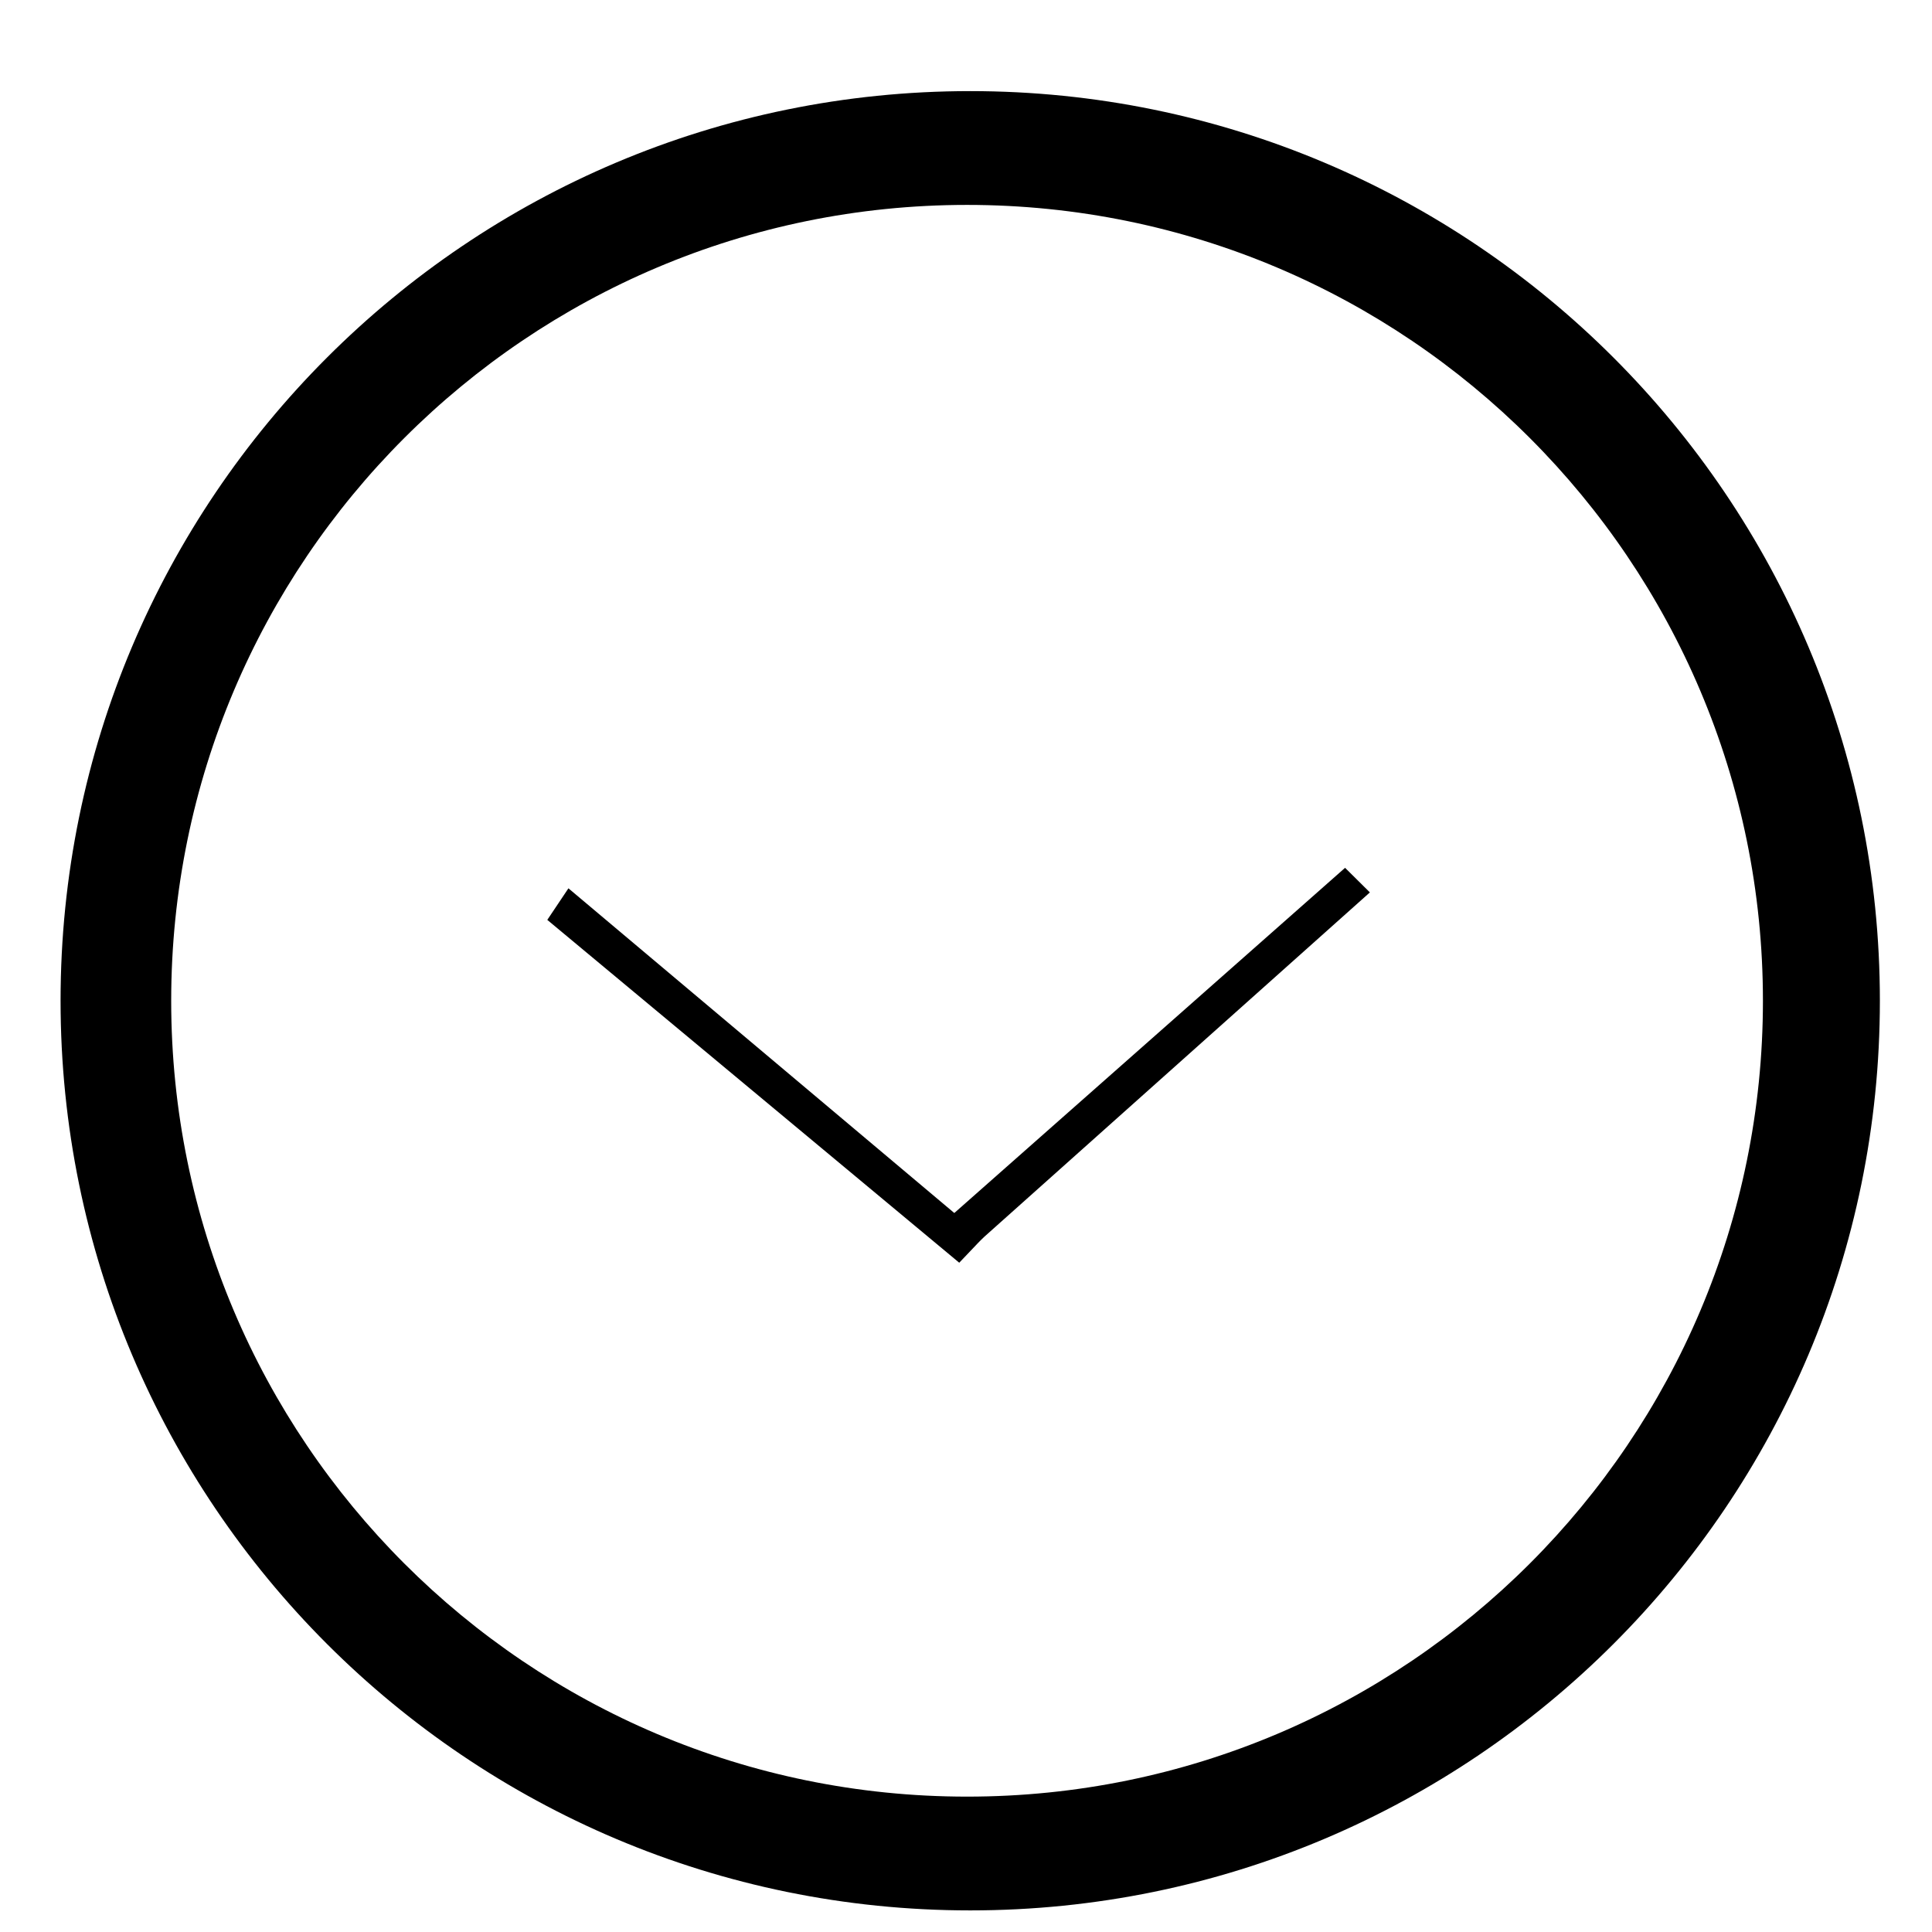
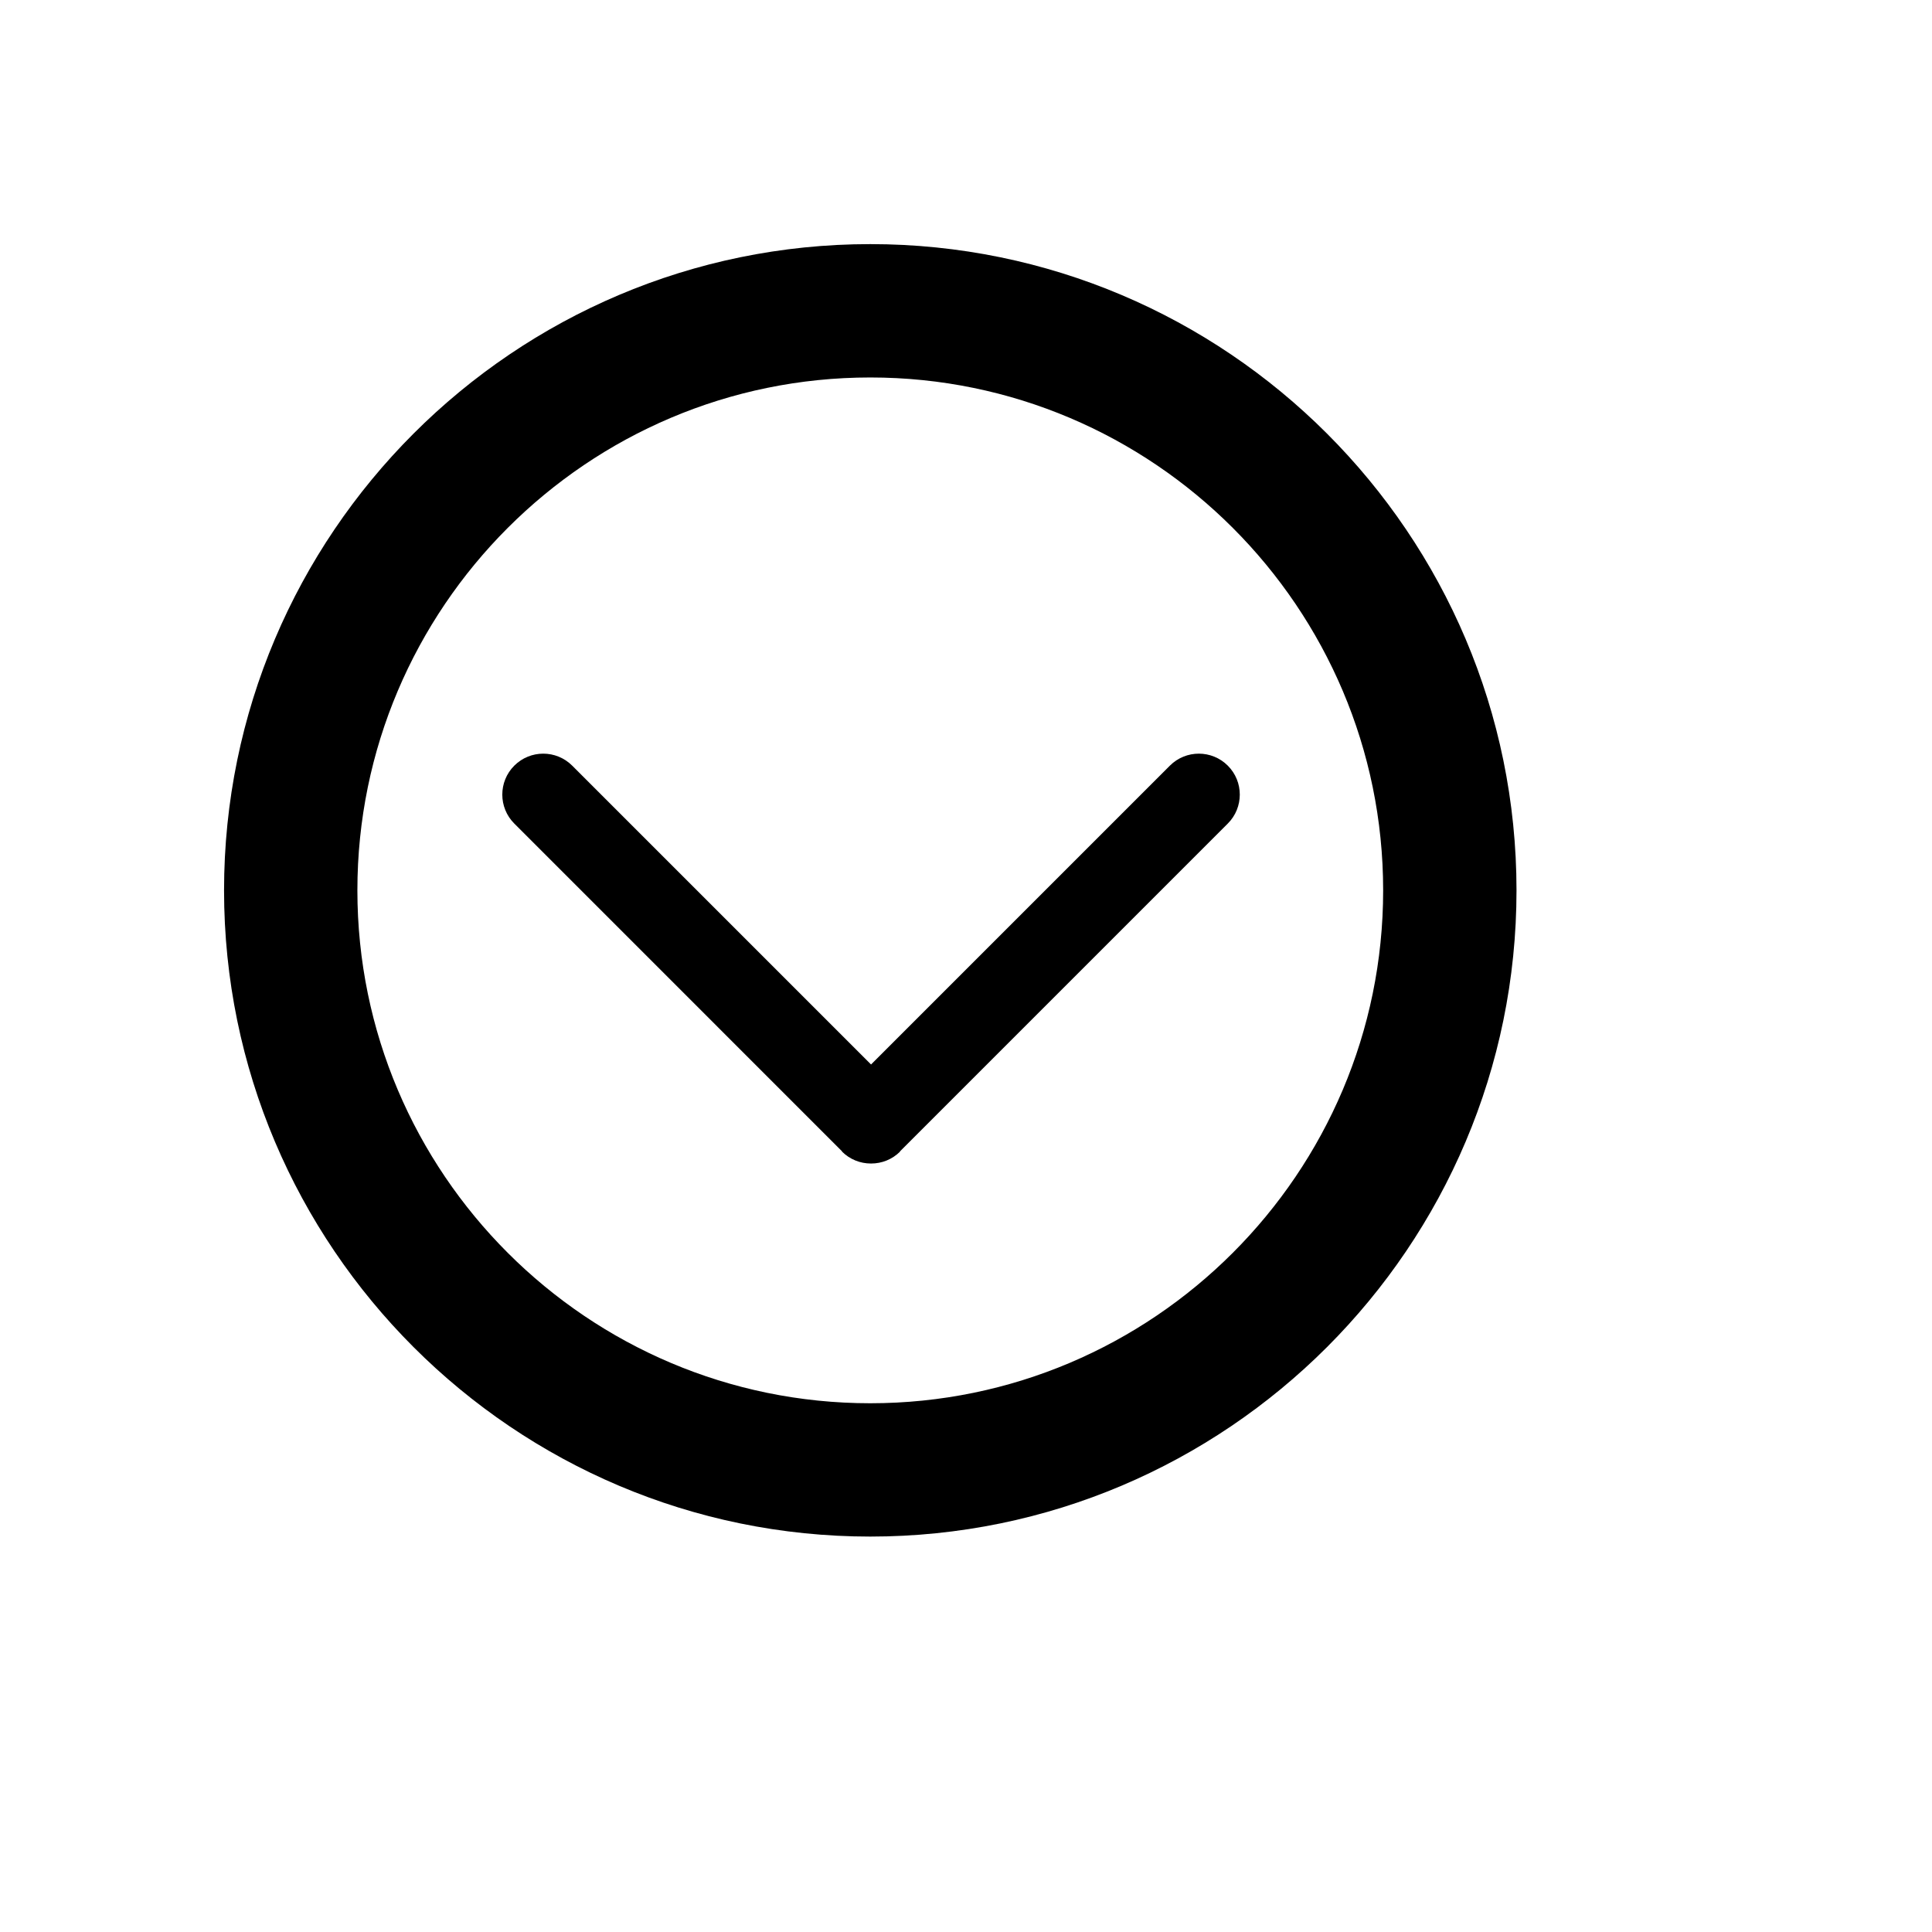
- <svg xmlns="http://www.w3.org/2000/svg" version="1.1" id="Layer_1" x="0px" y="0px" width="100px" height="100px" viewBox="0 0 100 100" enable-background="new 0 0 100 100" xml:space="preserve">
-   <ellipse cx="197.327" cy="15.819" rx="19.364" ry="19.577" />
-   <polyline points="187.566,50.479 197.148,40.792 207.458,50.327 197.986,79.801 187.566,50.479 " />
-   <polyline points="186.063,45.872 187.203,48.787 196.223,39.792 " />
-   <polyline points="208.591,45.872 207.637,48.677 198.186,39.683 " />
-   <path d="M193.361,89.152l-16.805-50.5c0,0-17.102-2.909-19.086,6.916v36.636" />
-   <path d="M237.195,82.203V45.567c-1.985-9.825-19.088-6.916-19.088-6.916l-16.803,50.501 M229.542,70.7H218.25l-1-10.563h13.292  L229.542,70.7z" />
-   <rect x="219.25" y="61.875" width="9.48" height="1.042" />
-   <polygon points="-229.52,-264.188 -239.152,-258.821 -205.845,-258.821 -214.84,-264.188 " />
-   <path d="M-139.569,138.422c0,1.332-1.08,2.411-2.411,2.411h-4.196c-1.331,0-2.411-1.079-2.411-2.411l0,0  c0-1.332,1.08-2.411,2.411-2.411h4.196C-140.649,136.011-139.569,137.09-139.569,138.422L-139.569,138.422z" />
-   <path d="M-91.5,125.875c0,0,3.009,9.75,14.004,9.25" />
-   <path d="M-242.995-256.659c-16.44,6.478-5.729,34.149-5.729,34.149l28.013,0.011l-1.44-23.579L-242.995-256.659z" />
-   <path d="M-201.49-256.667c16.44,6.478,5.729,34.149,5.729,34.149l-26.527,0.01l0.136-23.57L-201.49-256.667z" />
-   <path d="M-54.454,124.383l-2.687-0.73c0,0,4.284-1.814,4.792-2.396c0.508-0.581,0.726-10.528,0.726-10.528s6.752-10.455,15.174,0  v7.986c0,0,2.687,4.938,4.356,5.083c1.669,0.146-1.815,0.585-1.815,0.585s1.705,0.794,2.268,0.794s-3.134,5.519-6.041,3.776  l-1.6-2.979l-0.726-2.031l-2.033-1.309c0,0-2.323-1.017-2.904-1.017s-1.888,0-1.888,0h-1.943l-1.542,0.728l-0.581,0.58l-0.073,0.436  l1.307,1.889c0,0-1.67,4.021-3.267,4.043c0,0-5.308-0.938-3.558-3.825C-54.737,122.579-54.454,124.383-54.454,124.383z" />
-   <circle cx="55.13" cy="146.365" r="16.251" />
-   <circle cx="92.68" cy="146.365" r="16.251" />
-   <polygon points="129.053,174.05 129.053,203.505 110.77,196.396 110.77,181.837 " />
-   <path d="M105.574,165.869H43.283c-3.421,0-6.195,2.773-6.195,6.196v33.424c0,3.423,2.774,6.196,6.195,6.196h62.291  c3.422,0,6.195-2.773,6.195-6.196v-25.268v-8.156C111.77,168.643,108.996,165.869,105.574,165.869z M92.55,201.478H56.308v-25.4  H92.55V201.478z M102.152,178.325c-1.882,0-3.407-1.526-3.407-3.408s1.525-3.407,3.407-3.407s3.407,1.525,3.407,3.407  S104.034,178.325,102.152,178.325z" />
-   <ellipse cx="-154.561" cy="-47.604" rx="14.969" ry="14.818" />
-   <ellipse cx="-184.5" cy="-47.604" rx="14.969" ry="14.818" />
-   <polygon points="-130.401,-36.728 -130.401,-11.702 -150.361,-18.089 -150.361,-29.582 " />
-   <rect x="-176.244" y="-12.702" width="15.193" height="16.229" />
-   <rect x="-171.75" y="2.528" width="6.419" height="26.965" />
-   <path d="M-184.162,30.636" />
-   <polygon points="-186.719,25.785 -175.211,-2.035 -171.75,3.528 -183.129,28.352 " />
-   <polygon points="-150.362,25.785 -161.87,-2.035 -165.331,3.528 -153.952,28.352 " />
-   <path d="M-191.784-34.155v22.454h44.151v-16.935v-5.519H-191.784z M-150.361-14.792h-3.075v-16.822h3.075V-14.792z" />
-   <path d="M108.932-162.246c-26.371,0-47.75,21.379-47.75,47.75c0,26.372,21.379,47.75,47.75,47.75c26.372,0,47.75-21.378,47.75-47.75  C156.682-140.867,135.304-162.246,108.932-162.246z M92.17-106.848v7.025h-7.025v-7.025H92.17z M99.195-113.881v7.025H92.17v-7.025  H99.195z M106.133-120.943v7.025h-7.025v-7.025H106.133z M113.07-128.006v7.025h-7.025v-7.025H113.07z M120.136-121.006v7.025  h-7.025v-7.025H120.136z M127.161-113.943v7.025h-7.025v-7.025H127.161z M134.16-106.926v7.025h-7.025v-7.025H134.16z" />
-   <path d="M50.219,4.716c-26.004,0-47.084,21.08-47.084,47.083c0,26.003,21.08,47.083,47.084,47.083  c26.003,0,47.083-21.08,47.083-47.083C97.302,25.796,76.222,4.716,50.219,4.716z M50.056,92.993  C27.305,92.993,8.861,74.55,8.861,51.8c0-22.75,18.443-41.194,41.194-41.194c22.75,0,41.194,18.443,41.194,41.194  C91.25,74.55,72.806,92.993,50.056,92.993z" />
-   <polygon points="29.422,45.979 28.328,47.613 49.65,65.358 50.896,64.049 " />
-   <polygon points="49.972,64.886 48.83,63.284 69.621,44.918 70.905,46.191 " />
-   <circle cx="-467.445" cy="-104.462" r="5.937" />
-   <polygon points="-442.482,-145.438 -439.768,-142.724 -463.188,-108.595 -466.011,-110.399 " />
-   <polygon points="-464.563,-98.526 -442.482,-75.359 -437.921,-81.729 -462.274,-101.552 " />
-   <rect x="-519.874" y="-108.595" width="15.348" height="5.725" />
-   <rect x="-413.016" y="-108.595" width="15.348" height="5.725" />
-   <rect x="-472.236" y="-163.616" transform="matrix(0.0151 -0.9999 0.9999 0.0151 -296.8074 -622.8329)" width="15.348" height="5.725" />
-   <rect x="-473.684" y="-55.02" transform="matrix(0.0151 -0.9999 0.9999 0.0151 -406.8166 -517.3268)" width="15.348" height="5.725" />
-   <polygon points="-499.604,-24.97 -490.047,-20.916 -494.825,-0.066 -509.16,-5.857 " />
-   <polygon points="-405.342,-19.757 -395.642,-24.97 -382.321,1.093 -397.668,8.5 " />
-   <path d="M-507.986-155.092c0,0-61.704,65.52,57.69,128.066v5.207c0,0-130.809-42.983-64.204-133.273H-507.986z" />
-   <path d="M-406.052-182.313c0,0-61.704,65.52,57.69,128.066v5.207c0,0-130.809-42.983-64.204-133.273H-406.052z" />
-   <path d="M254.046,282.677h-69.593c-5.055,0-9.154,4.098-9.154,9.154v59.584c0,5.057,4.1,9.154,9.154,9.154h69.593  c5.055,0,9.154-4.098,9.154-9.154v-59.584C263.2,286.774,259.101,282.677,254.046,282.677z M258.511,312.88  c0,5.455-4.515,9.878-10.079,9.878h-58.069c-5.567,0-10.079-4.423-10.079-9.878v-11.207c0-5.455,4.512-9.879,10.079-9.879h58.069  c5.564,0,10.079,4.424,10.079,9.879V312.88z" />
-   <path d="M199.584,297.978c0,2.697-2.188,4.885-4.886,4.885l0,0c-2.698,0-4.885-2.188-4.885-4.885v-18.593  c0-2.697,2.187-4.885,4.885-4.885l0,0c2.698,0,4.886,2.188,4.886,4.885V297.978z" />
-   <path d="M215.262,297.978c0,2.697-2.188,4.885-4.885,4.885l0,0c-2.699,0-4.885-2.188-4.885-4.885v-18.593  c0-2.697,2.186-4.885,4.885-4.885l0,0c2.697,0,4.885,2.188,4.885,4.885V297.978z" />
-   <path d="M232.759,297.978c0,2.697-2.188,4.885-4.887,4.885l0,0c-2.698,0-4.885-2.188-4.885-4.885v-18.593  c0-2.697,2.187-4.885,4.885-4.885l0,0c2.698,0,4.887,2.188,4.887,4.885V297.978z" />
-   <path d="M249.118,297.978c0,2.697-2.188,4.885-4.887,4.885l0,0c-2.697,0-4.884-2.188-4.884-4.885v-18.593  c0-2.697,2.187-4.885,4.884-4.885l0,0c2.698,0,4.887,2.188,4.887,4.885V297.978z" />
-   <rect x="448.255" y="73.925" width="10.593" height="75.459" />
-   <rect x="524.034" y="73.925" width="10.59" height="75.459" />
-   <rect x="448.255" y="137.915" width="86.369" height="11.469" />
-   <rect x="464.412" y="95.676" width="11.128" height="10.521" />
-   <rect x="485.876" y="95.676" width="11.129" height="10.521" />
-   <rect x="507.724" y="95.676" width="11.127" height="10.521" />
-   <rect x="464.412" y="117.115" width="11.128" height="10.522" />
-   <rect x="485.876" y="117.115" width="11.129" height="10.522" />
-   <rect x="507.724" y="117.115" width="11.127" height="10.522" />
-   <path d="M480.5,79.74c0,3.073-2.49,5.564-5.563,5.564l0,0c-3.073,0-5.564-2.491-5.564-5.564V68.576c0-3.072,2.491-5.563,5.564-5.563  l0,0c3.072,0,5.563,2.491,5.563,5.563V79.74z" />
-   <path d="M513.288,79.508c0,3.073-2.492,5.564-5.563,5.564l0,0c-3.074,0-5.564-2.491-5.564-5.564V68.346  c0-3.074,2.49-5.564,5.564-5.564l0,0c3.07,0,5.563,2.49,5.563,5.564V79.508z" />
-   <path d="M328.966,355.511v0.685v56.462l49.618,13.174v-53.553L328.966,355.511z M367.291,397.825l-28.401-6.673v-19.334  l28.401,7.357V397.825z" />
-   <polyline points="395.063,363.938 395.751,418.039 380.658,425.206 380.658,371.962 " />
-   <polygon points="380.25,370.75 330,353.375 338.545,342.521 394.605,362.162 " />
-   <rect x="373.127" y="-197.854" width="5.457" height="79.389" />
-   <rect x="311.938" y="-123.72" width="66.628" height="5.457" />
-   <rect x="311.938" y="-203.243" width="6.435" height="10.559" />
-   <rect x="311.938" y="-179.065" width="6.458" height="9.276" />
-   <rect x="311.938" y="-159.874" width="6.458" height="9.277" />
-   <rect x="312.371" y="-138.467" width="6.024" height="9.359" />
-   <rect x="-59.815" y="673.615" width="3.968" height="1.984" />
-   <path d="M318.372-203.243v74.136h50.936v-74.136H318.372z M362.577-165.2h-36.565v-26.273h36.565V-165.2z" />
-   <rect x="330.562" y="-185.115" width="27.103" height="4.638" />
-   <rect x="330.562" y="-176.04" width="27.103" height="4.638" />
-   <polygon points="557.964,-48.615 571.741,-34.839 571.741,-11.554 543.922,-11.554 543.922,-35.554 " />
-   <polygon points="587.611,-48.18 601.389,-34.403 601.389,-11.118 573.569,-11.118 573.569,-35.118 " />
-   <path d="M572.443-84.089c-10.694,0-19.364,8.765-19.364,19.577c0,10.812,8.67,19.576,19.364,19.576s19.364-8.765,19.364-19.576  C591.808-75.324,583.138-84.089,572.443-84.089z M563.522-66.901c-1.471,0-2.662-1.191-2.662-2.662c0-1.47,1.191-2.661,2.662-2.661  c1.47,0,2.661,1.191,2.661,2.661C566.184-68.093,564.992-66.901,563.522-66.901z M566.587-57.114h11.712  C572.205-51.666,566.587-57.114,566.587-57.114z M581.107-66.901c-1.471,0-2.662-1.191-2.662-2.662c0-1.47,1.191-2.661,2.662-2.661  c1.47,0,2.661,1.191,2.661,2.661C583.769-68.093,582.577-66.901,581.107-66.901z" />
+ <svg xmlns="http://www.w3.org/2000/svg" version="1.1" id="Layer_1" x="0px" y="0px" width="120px" height="120px" viewBox="4.4 -8.8 88.0 118.8" enable-background="new 0 0 88 88" xml:space="preserve">
+   <g>
+     <path fill="#000000" d="M2.777,45.949c0-21.912,17.826-39.738,39.737-39.738s39.737,17.826,39.737,39.738   S64.425,85.685,42.514,85.685S2.777,67.86,2.777,45.949z M74.051,45.949c0-17.39-14.147-31.538-31.537-31.538   S10.976,28.559,10.976,45.949s14.148,31.538,31.538,31.538S74.051,63.339,74.051,45.949z" />
+   </g>
+   <g>
+     <path fill="#000000" d="M44.351,62.008L44.351,62.008c-0.983,0.983-2.578,0.983-3.561,0L20.624,41.841   c-0.983-0.983-0.983-2.578,0-3.561l0,0c0.983-0.983,2.578-0.983,3.561,0l18.376,18.376l0.003-0.003l18.373-18.373   c0.983-0.983,2.578-0.983,3.561,0l0,0c0.983,0.983,0.983,2.578,0,3.561L44.331,62.008c-0.983,0.983-2.578,0.983-3.561,0l0,0" />
+   </g>
</svg>
